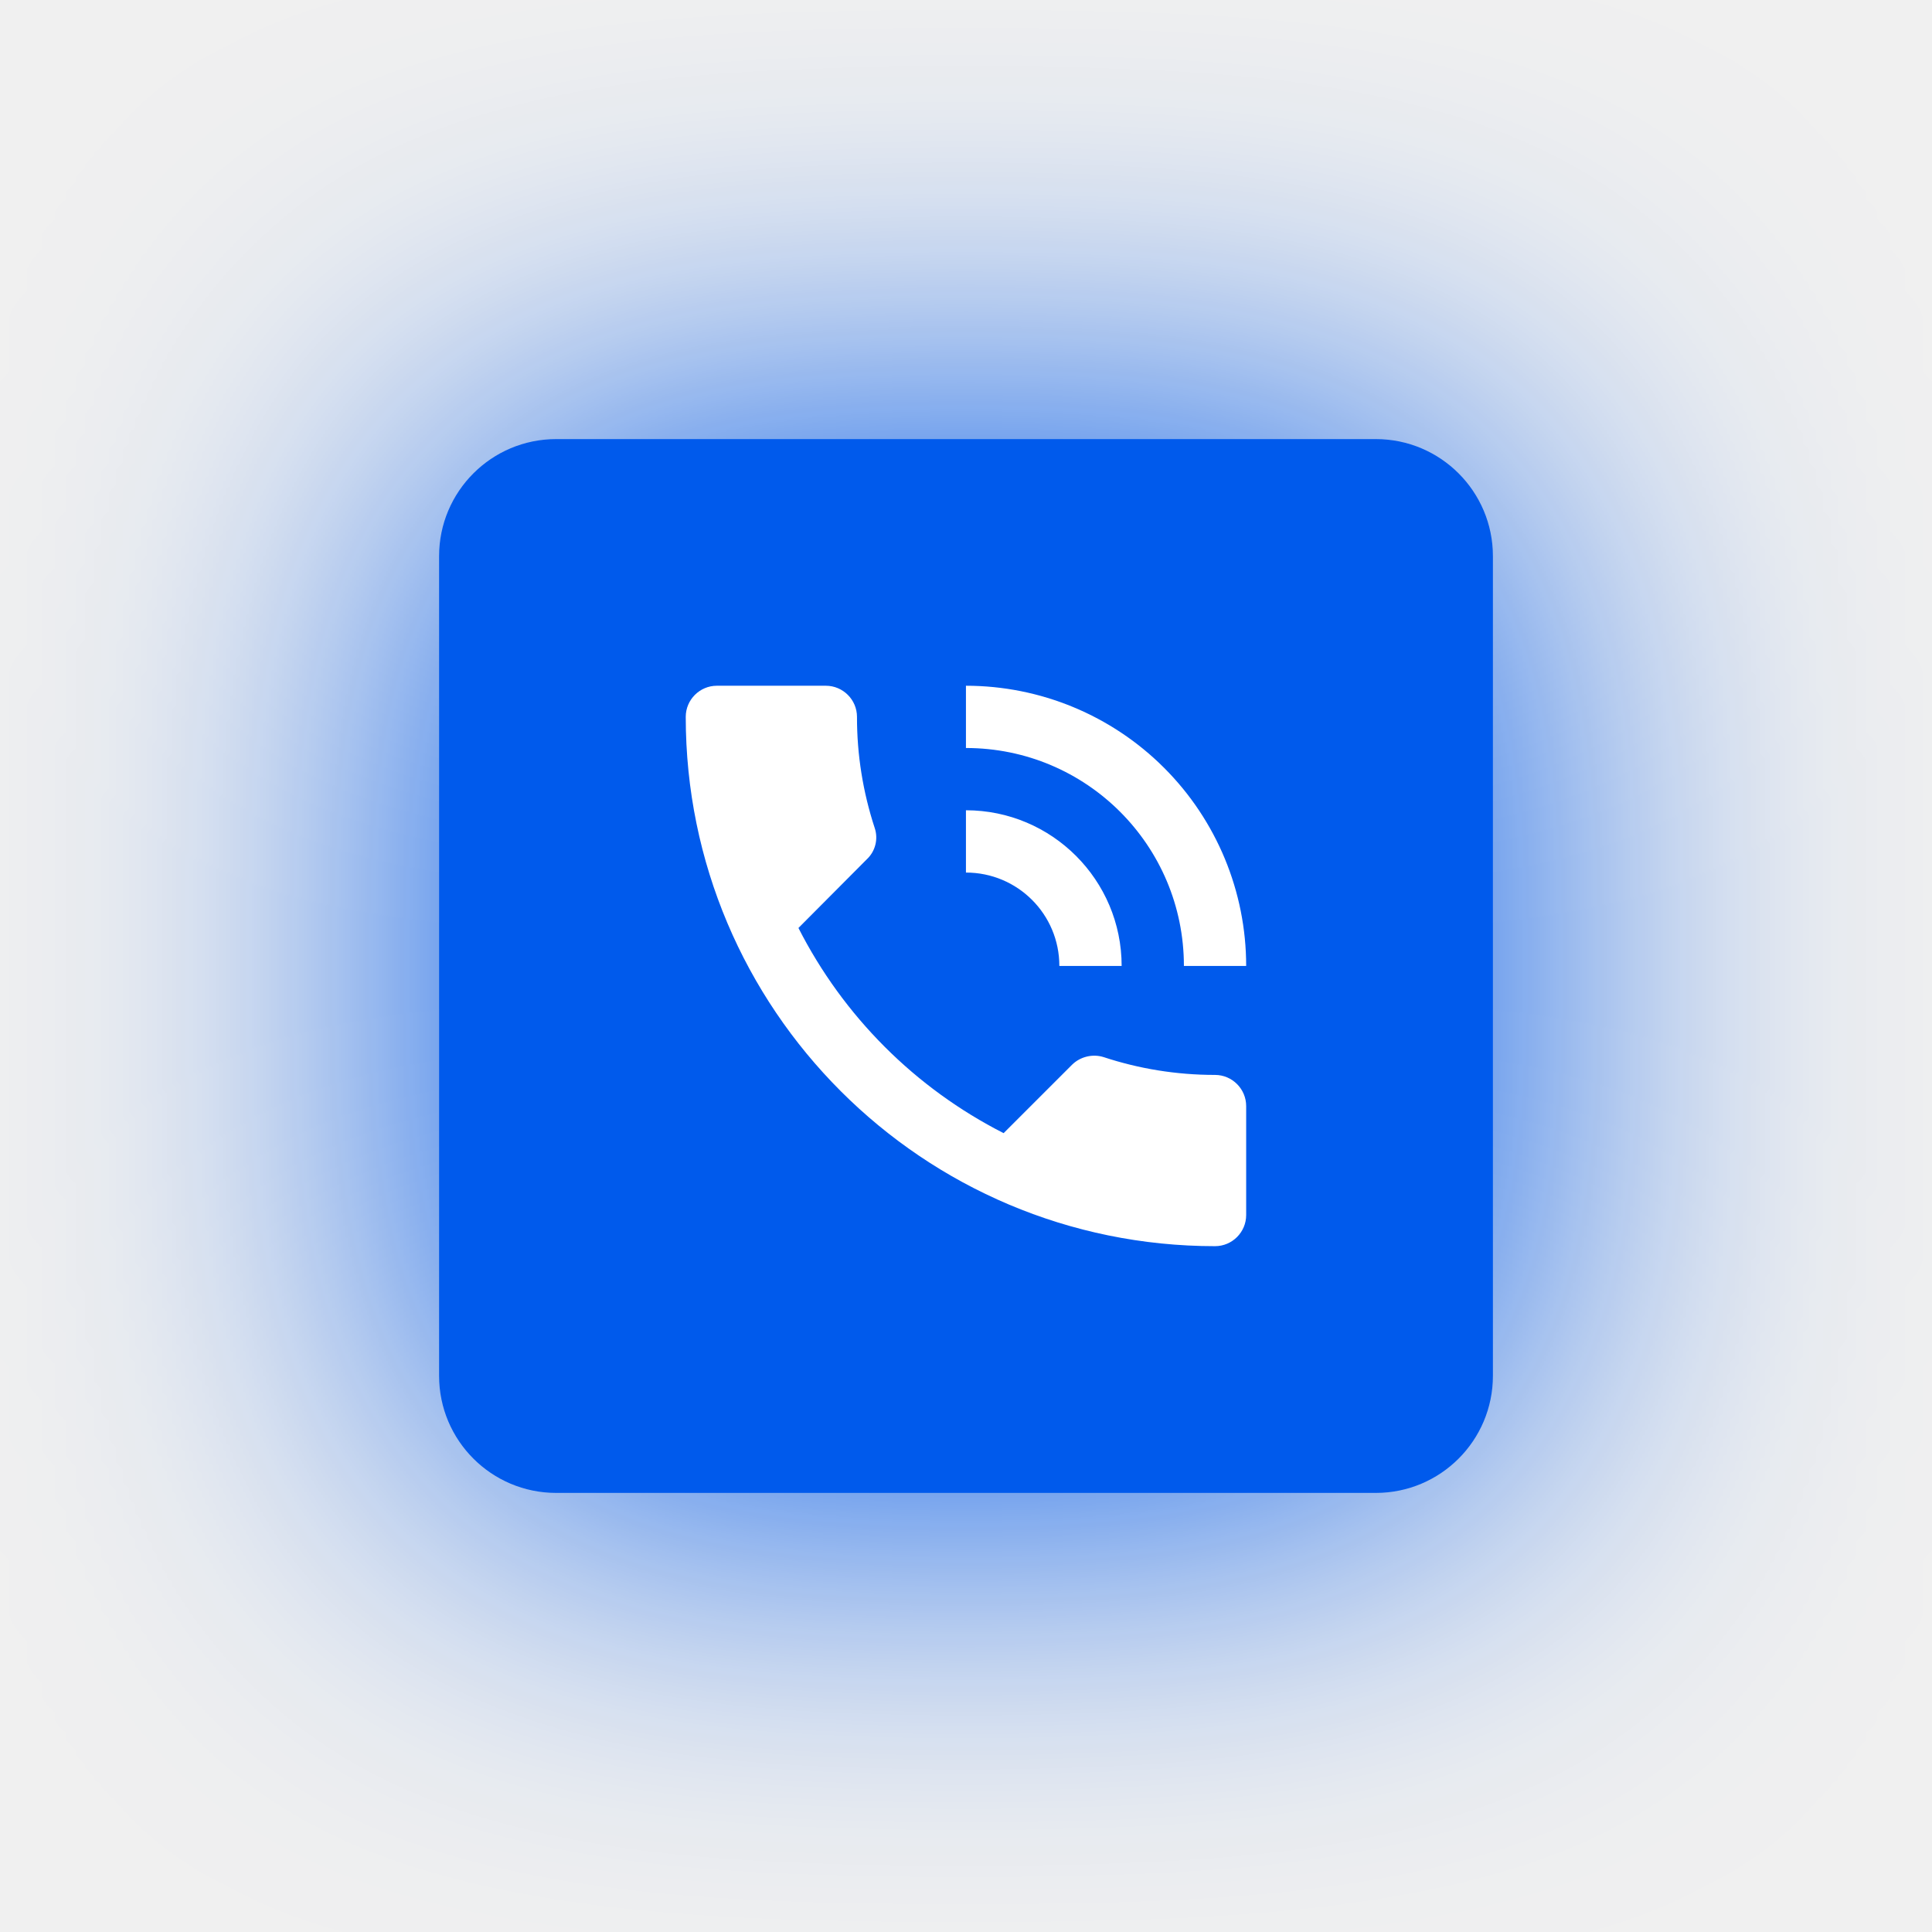
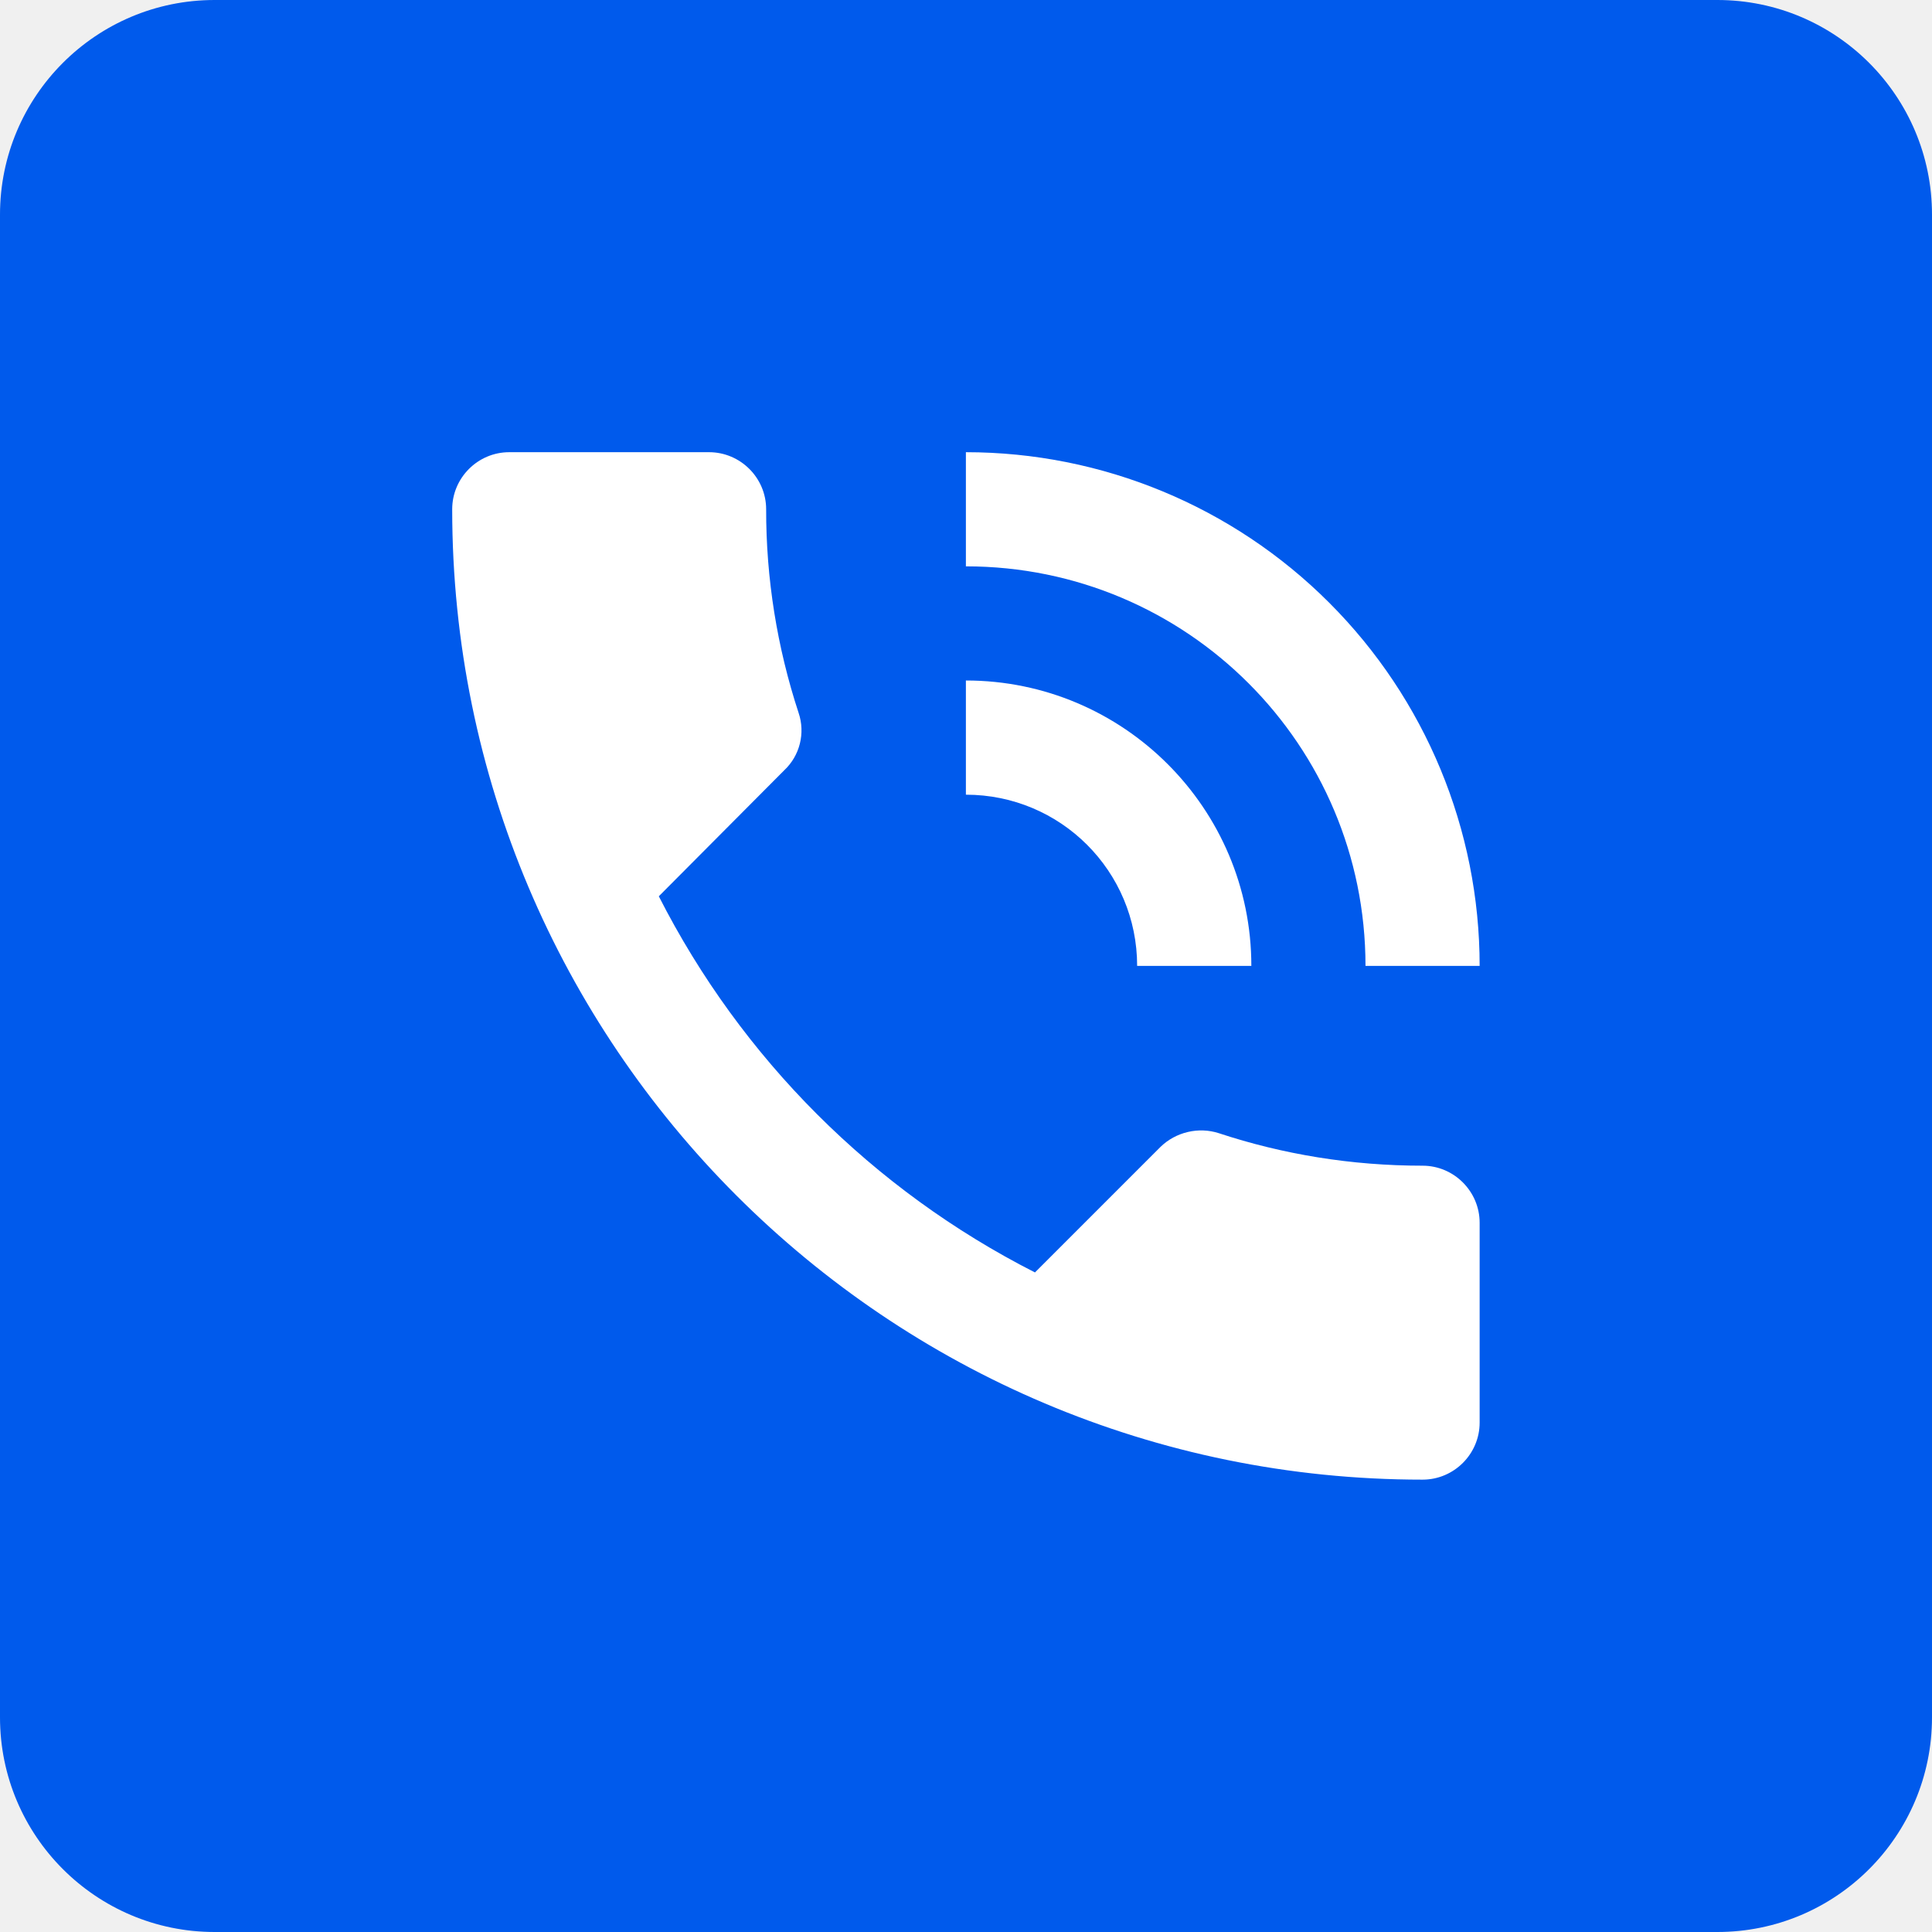
- <svg xmlns="http://www.w3.org/2000/svg" width="66" height="66" viewBox="0 0 66 66" fill="none">
-   <g filter="url(#filter0_d_1549_6834)">
-     <rect x="15" y="15" width="36" height="36" rx="4" fill="#005AEC" />
-     <path d="M41.508 36.721C40.178 36.721 38.902 36.508 37.71 36.115C37.523 36.055 37.324 36.048 37.133 36.093C36.942 36.138 36.766 36.233 36.626 36.37L34.285 38.71C31.266 37.175 28.812 34.72 27.276 31.701L29.616 29.35C29.757 29.217 29.857 29.046 29.904 28.857C29.951 28.669 29.944 28.471 29.882 28.287C29.479 27.061 29.274 25.779 29.276 24.489C29.276 23.904 28.797 23.426 28.212 23.426H24.489C23.904 23.426 23.426 23.904 23.426 24.489C23.426 34.477 31.52 42.571 41.508 42.571C42.093 42.571 42.571 42.093 42.571 41.508V37.785C42.571 37.2 42.093 36.721 41.508 36.721ZM40.444 32.998H42.571C42.571 30.46 41.563 28.025 39.767 26.23C37.972 24.434 35.537 23.426 32.998 23.426V25.553C37.115 25.553 40.444 28.882 40.444 32.998ZM36.189 32.998H38.317C38.317 30.063 35.934 27.68 32.998 27.68V29.808C34.764 29.808 36.189 31.233 36.189 32.998Z" fill="white" />
-   </g>
-   <defs>
-     <filter id="filter0_d_1549_6834" x="0" y="0" width="66" height="66" filterUnits="userSpaceOnUse" color-interpolation-filters="sRGB">
-       <feFlood flood-opacity="0" result="BackgroundImageFix" />
-       <feColorMatrix in="SourceAlpha" type="matrix" values="0 0 0 0 0 0 0 0 0 0 0 0 0 0 0 0 0 0 127 0" result="hardAlpha" />
-       <feOffset />
-       <feGaussianBlur stdDeviation="7.5" />
-       <feColorMatrix type="matrix" values="0 0 0 0 0 0 0 0 0 0.353 0 0 0 0 0.925 0 0 0 1 0" />
-       <feBlend mode="normal" in2="BackgroundImageFix" result="effect1_dropShadow_1549_6834" />
-       <feBlend mode="normal" in="SourceGraphic" in2="effect1_dropShadow_1549_6834" result="shape" />
-     </filter>
-   </defs>
+ <svg xmlns="http://www.w3.org/2000/svg" width="36" height="36" viewBox="0 0 36 36" fill="none">
+   <rect width="36" height="36" rx="4" fill="#005AEC" />
+   <path d="M26.508 21.721C25.178 21.721 23.902 21.509 22.71 21.115C22.523 21.055 22.324 21.048 22.133 21.093C21.942 21.138 21.766 21.233 21.625 21.37L19.285 23.71C16.266 22.175 13.812 19.72 12.276 16.701L14.616 14.35C14.757 14.217 14.857 14.046 14.904 13.857C14.951 13.669 14.944 13.471 14.882 13.287C14.479 12.061 14.274 10.779 14.276 9.489C14.276 8.904 13.797 8.426 13.212 8.426H9.489C8.904 8.426 8.426 8.904 8.426 9.489C8.426 19.477 16.52 27.571 26.508 27.571C27.093 27.571 27.571 27.093 27.571 26.508V22.785C27.571 22.2 27.093 21.721 26.508 21.721ZM25.444 17.998H27.571C27.571 15.46 26.563 13.025 24.767 11.23C22.972 9.434 20.537 8.426 17.998 8.426V10.553C22.115 10.553 25.444 13.882 25.444 17.998ZM21.189 17.998H23.317C23.317 15.063 20.934 12.68 17.998 12.68V14.808C19.764 14.808 21.189 16.233 21.189 17.998Z" fill="white" />
</svg>
